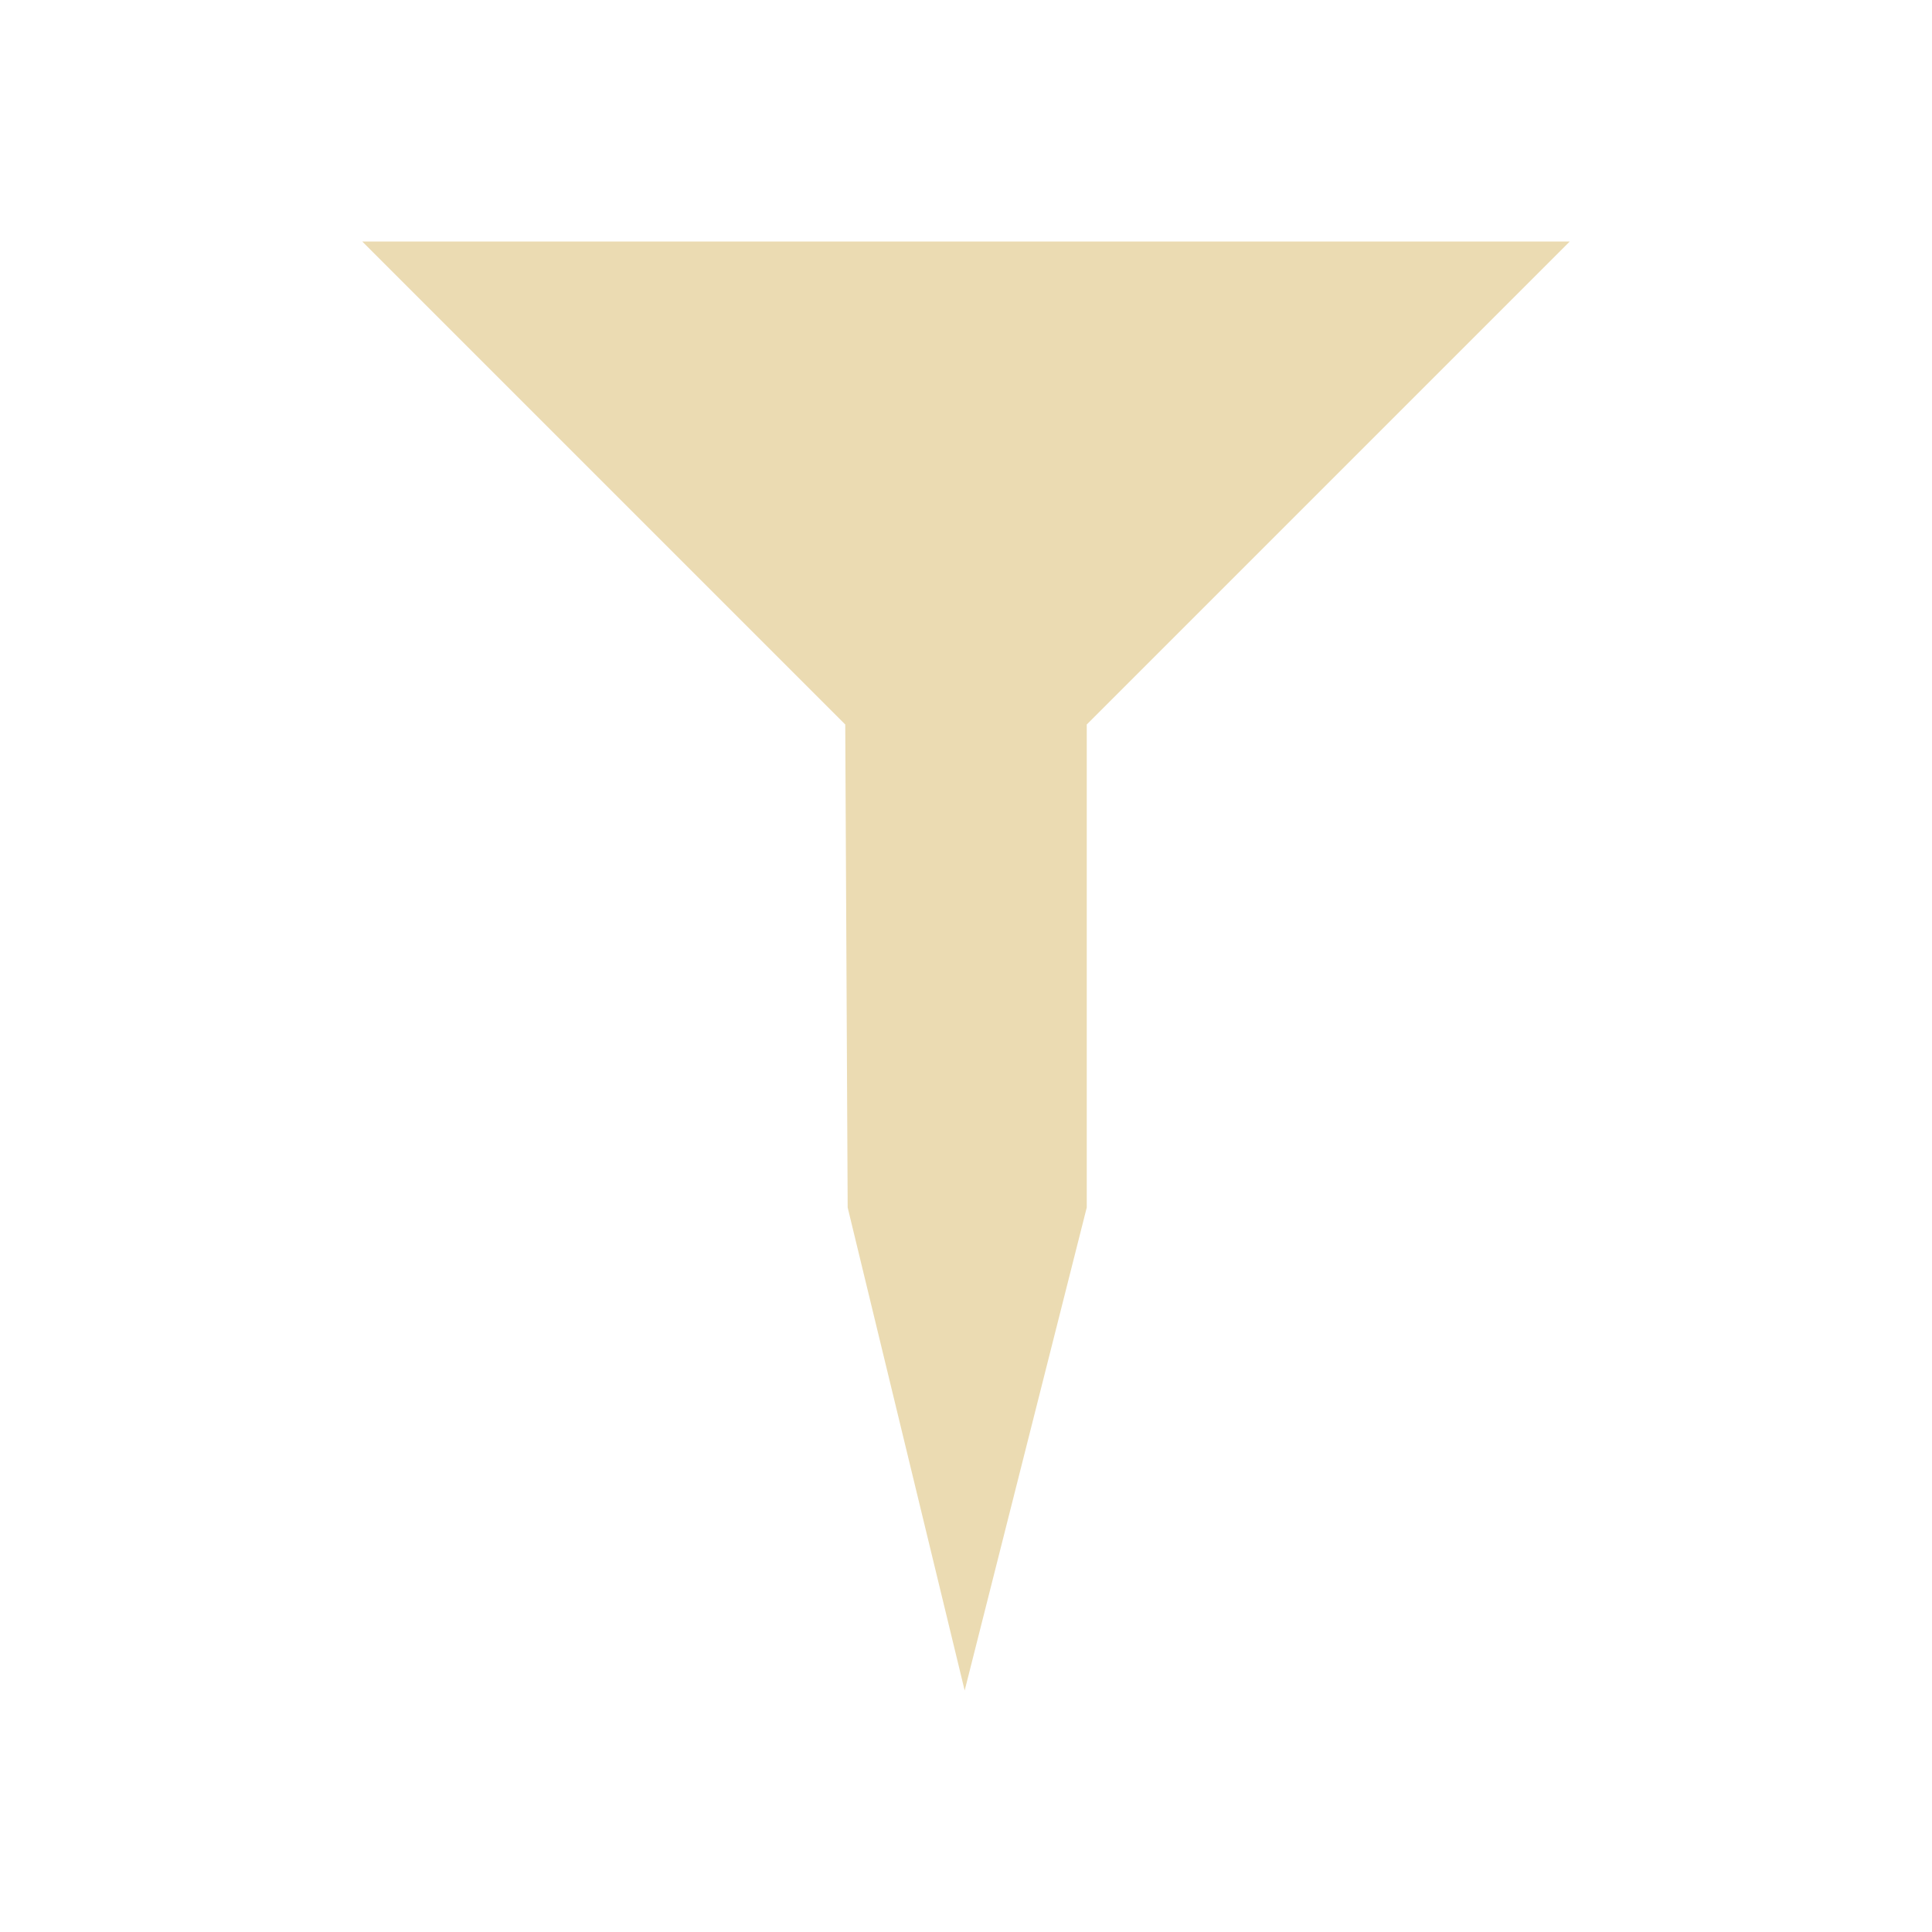
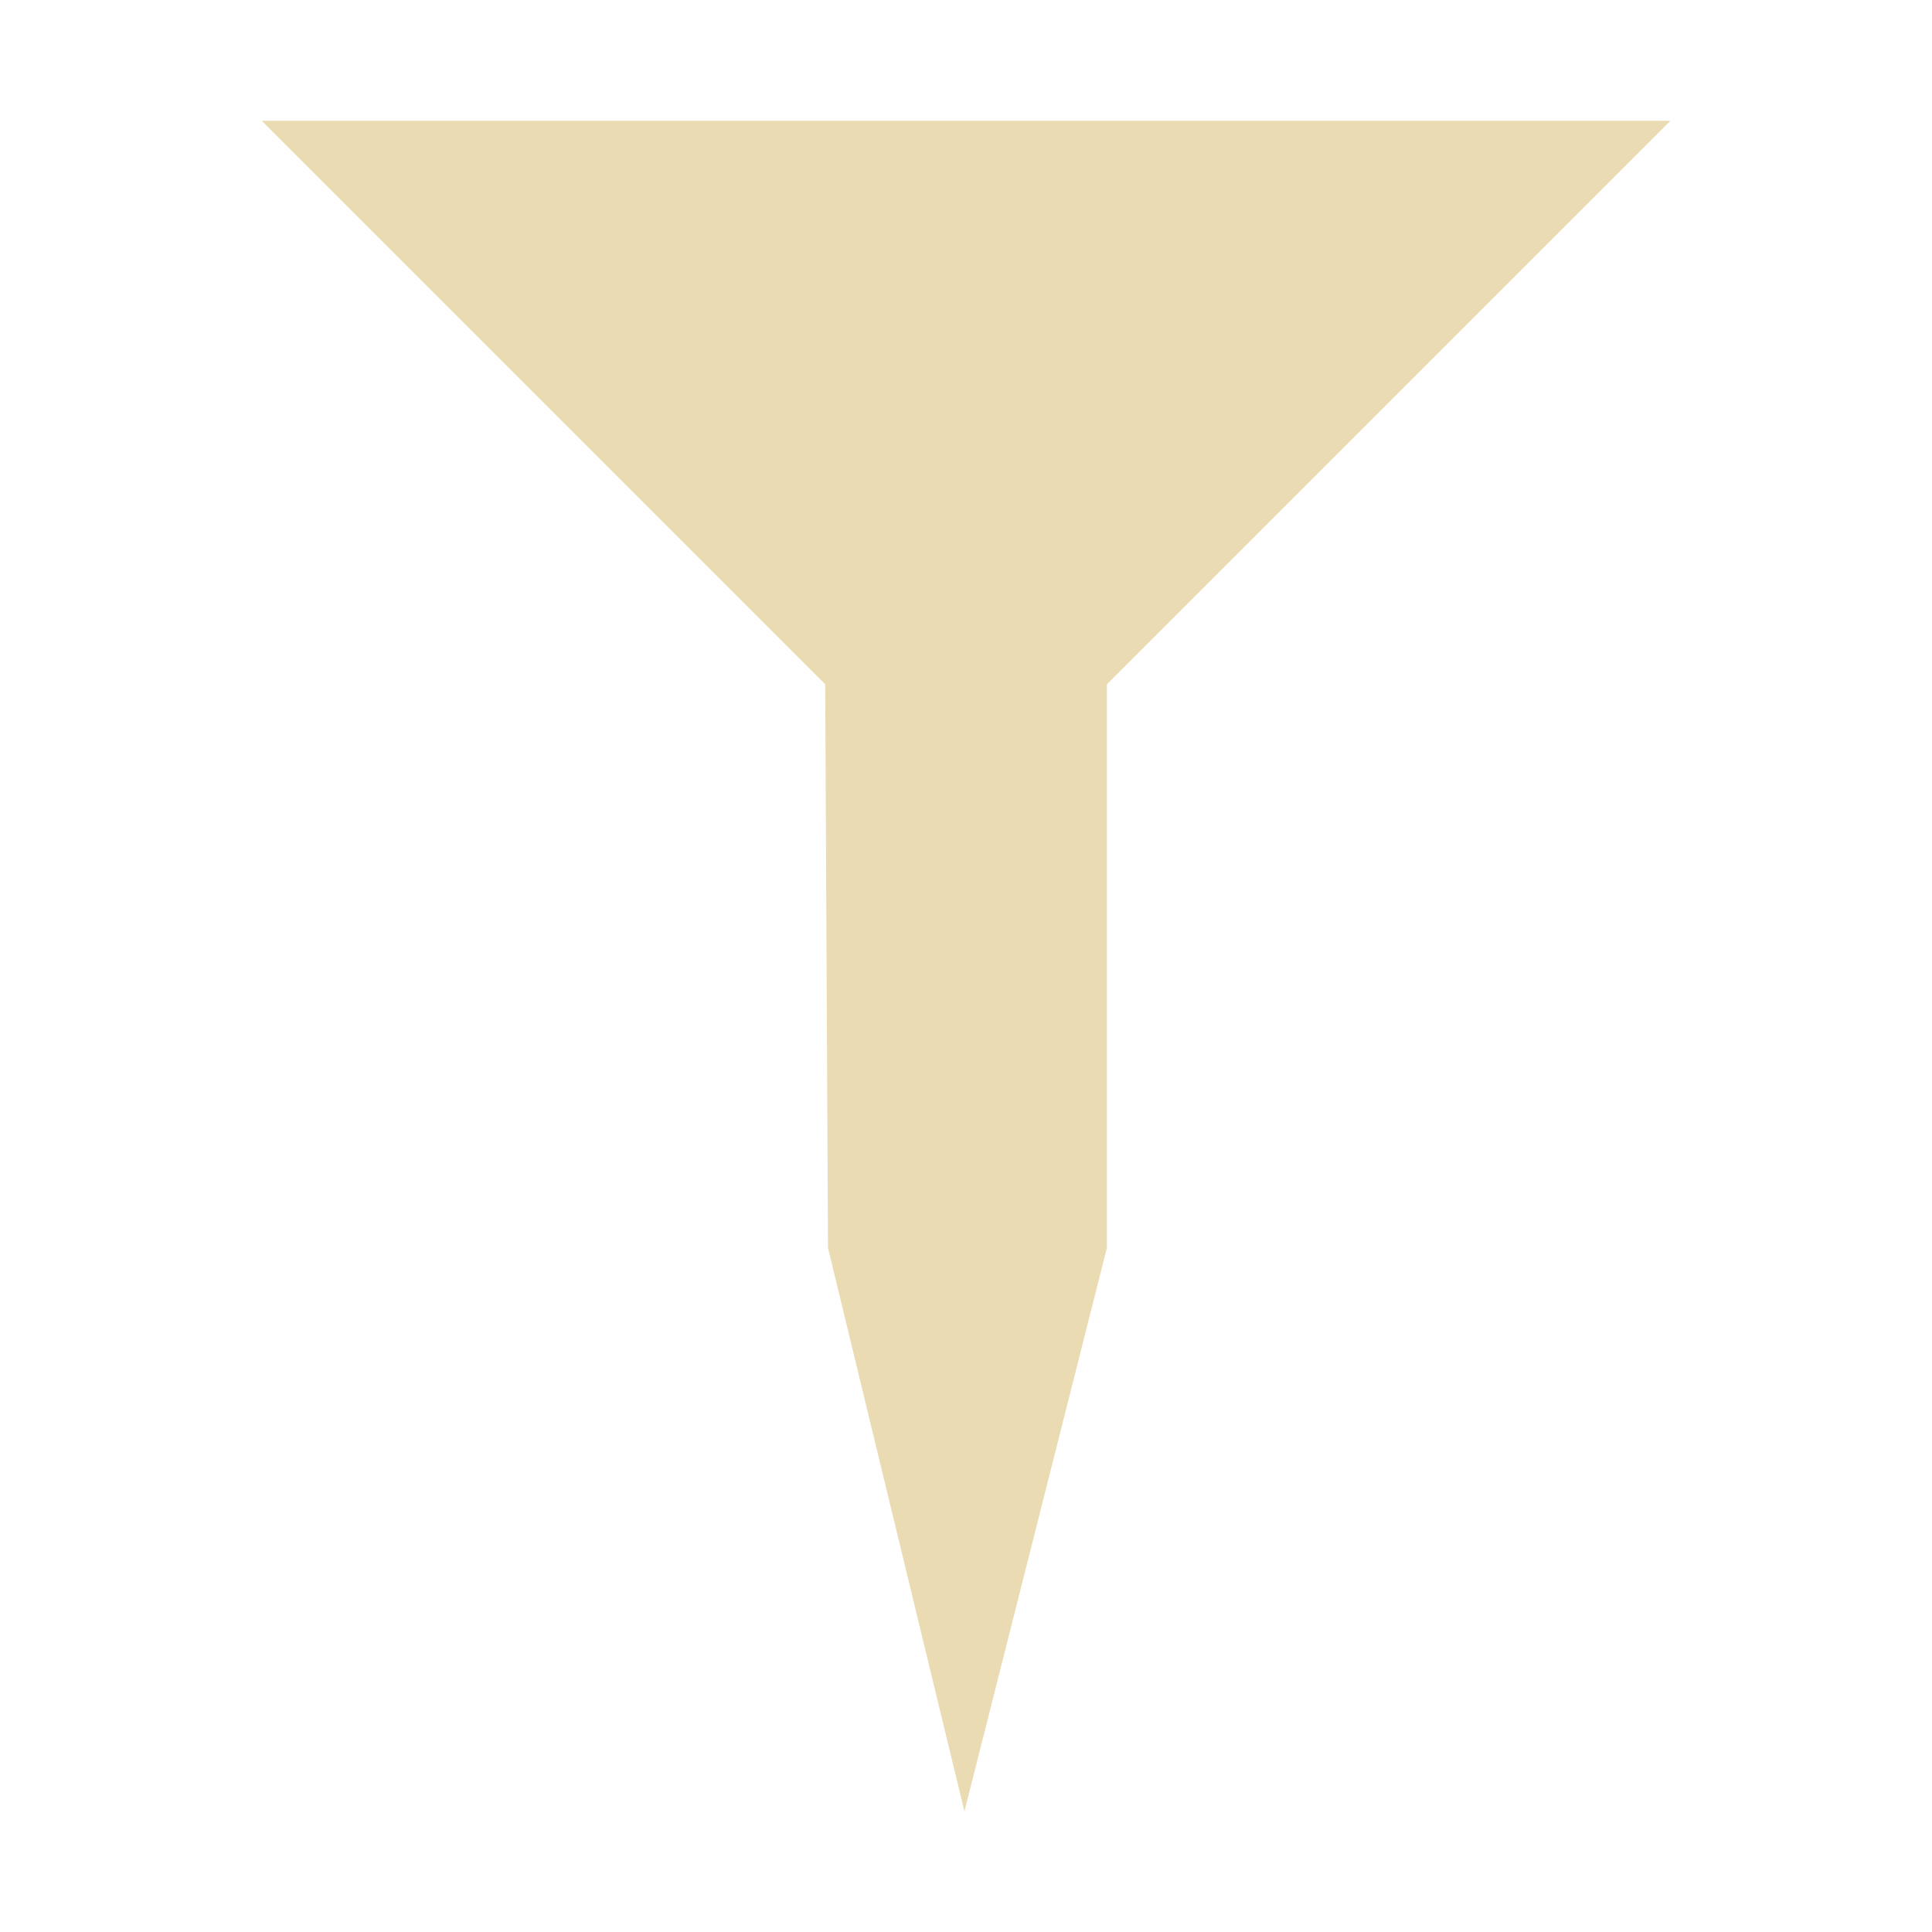
- <svg xmlns="http://www.w3.org/2000/svg" width="16" height="16" viewBox="0 0 16 16">
+ <svg xmlns="http://www.w3.org/2000/svg" width="16" height="16" version="1.1" viewBox="0 0 16 16">
  <defs>
-     <style id="current-color-scheme" type="text/css">
+     <style type="text/css">
         .ColorScheme-Text {
            color: #ebdbb2;
         }

         .ColorScheme-Highlight {
            color: #458588;
         }
      </style>
  </defs>
-   <path style="fill:currentColor" class="ColorScheme-Text" d="m 3,2 4,4 0.02,4 0.969,4 L 9,10 V 6 l 4,-4 z" />
+   <path class="ColorScheme-Text" d="m2.167 1 4.667 4.667 0.023 4.667 1.13 4.667 1.18-4.667v-4.667l4.667-4.667z" fill="currentColor" stroke-width="1.167" />
</svg>
